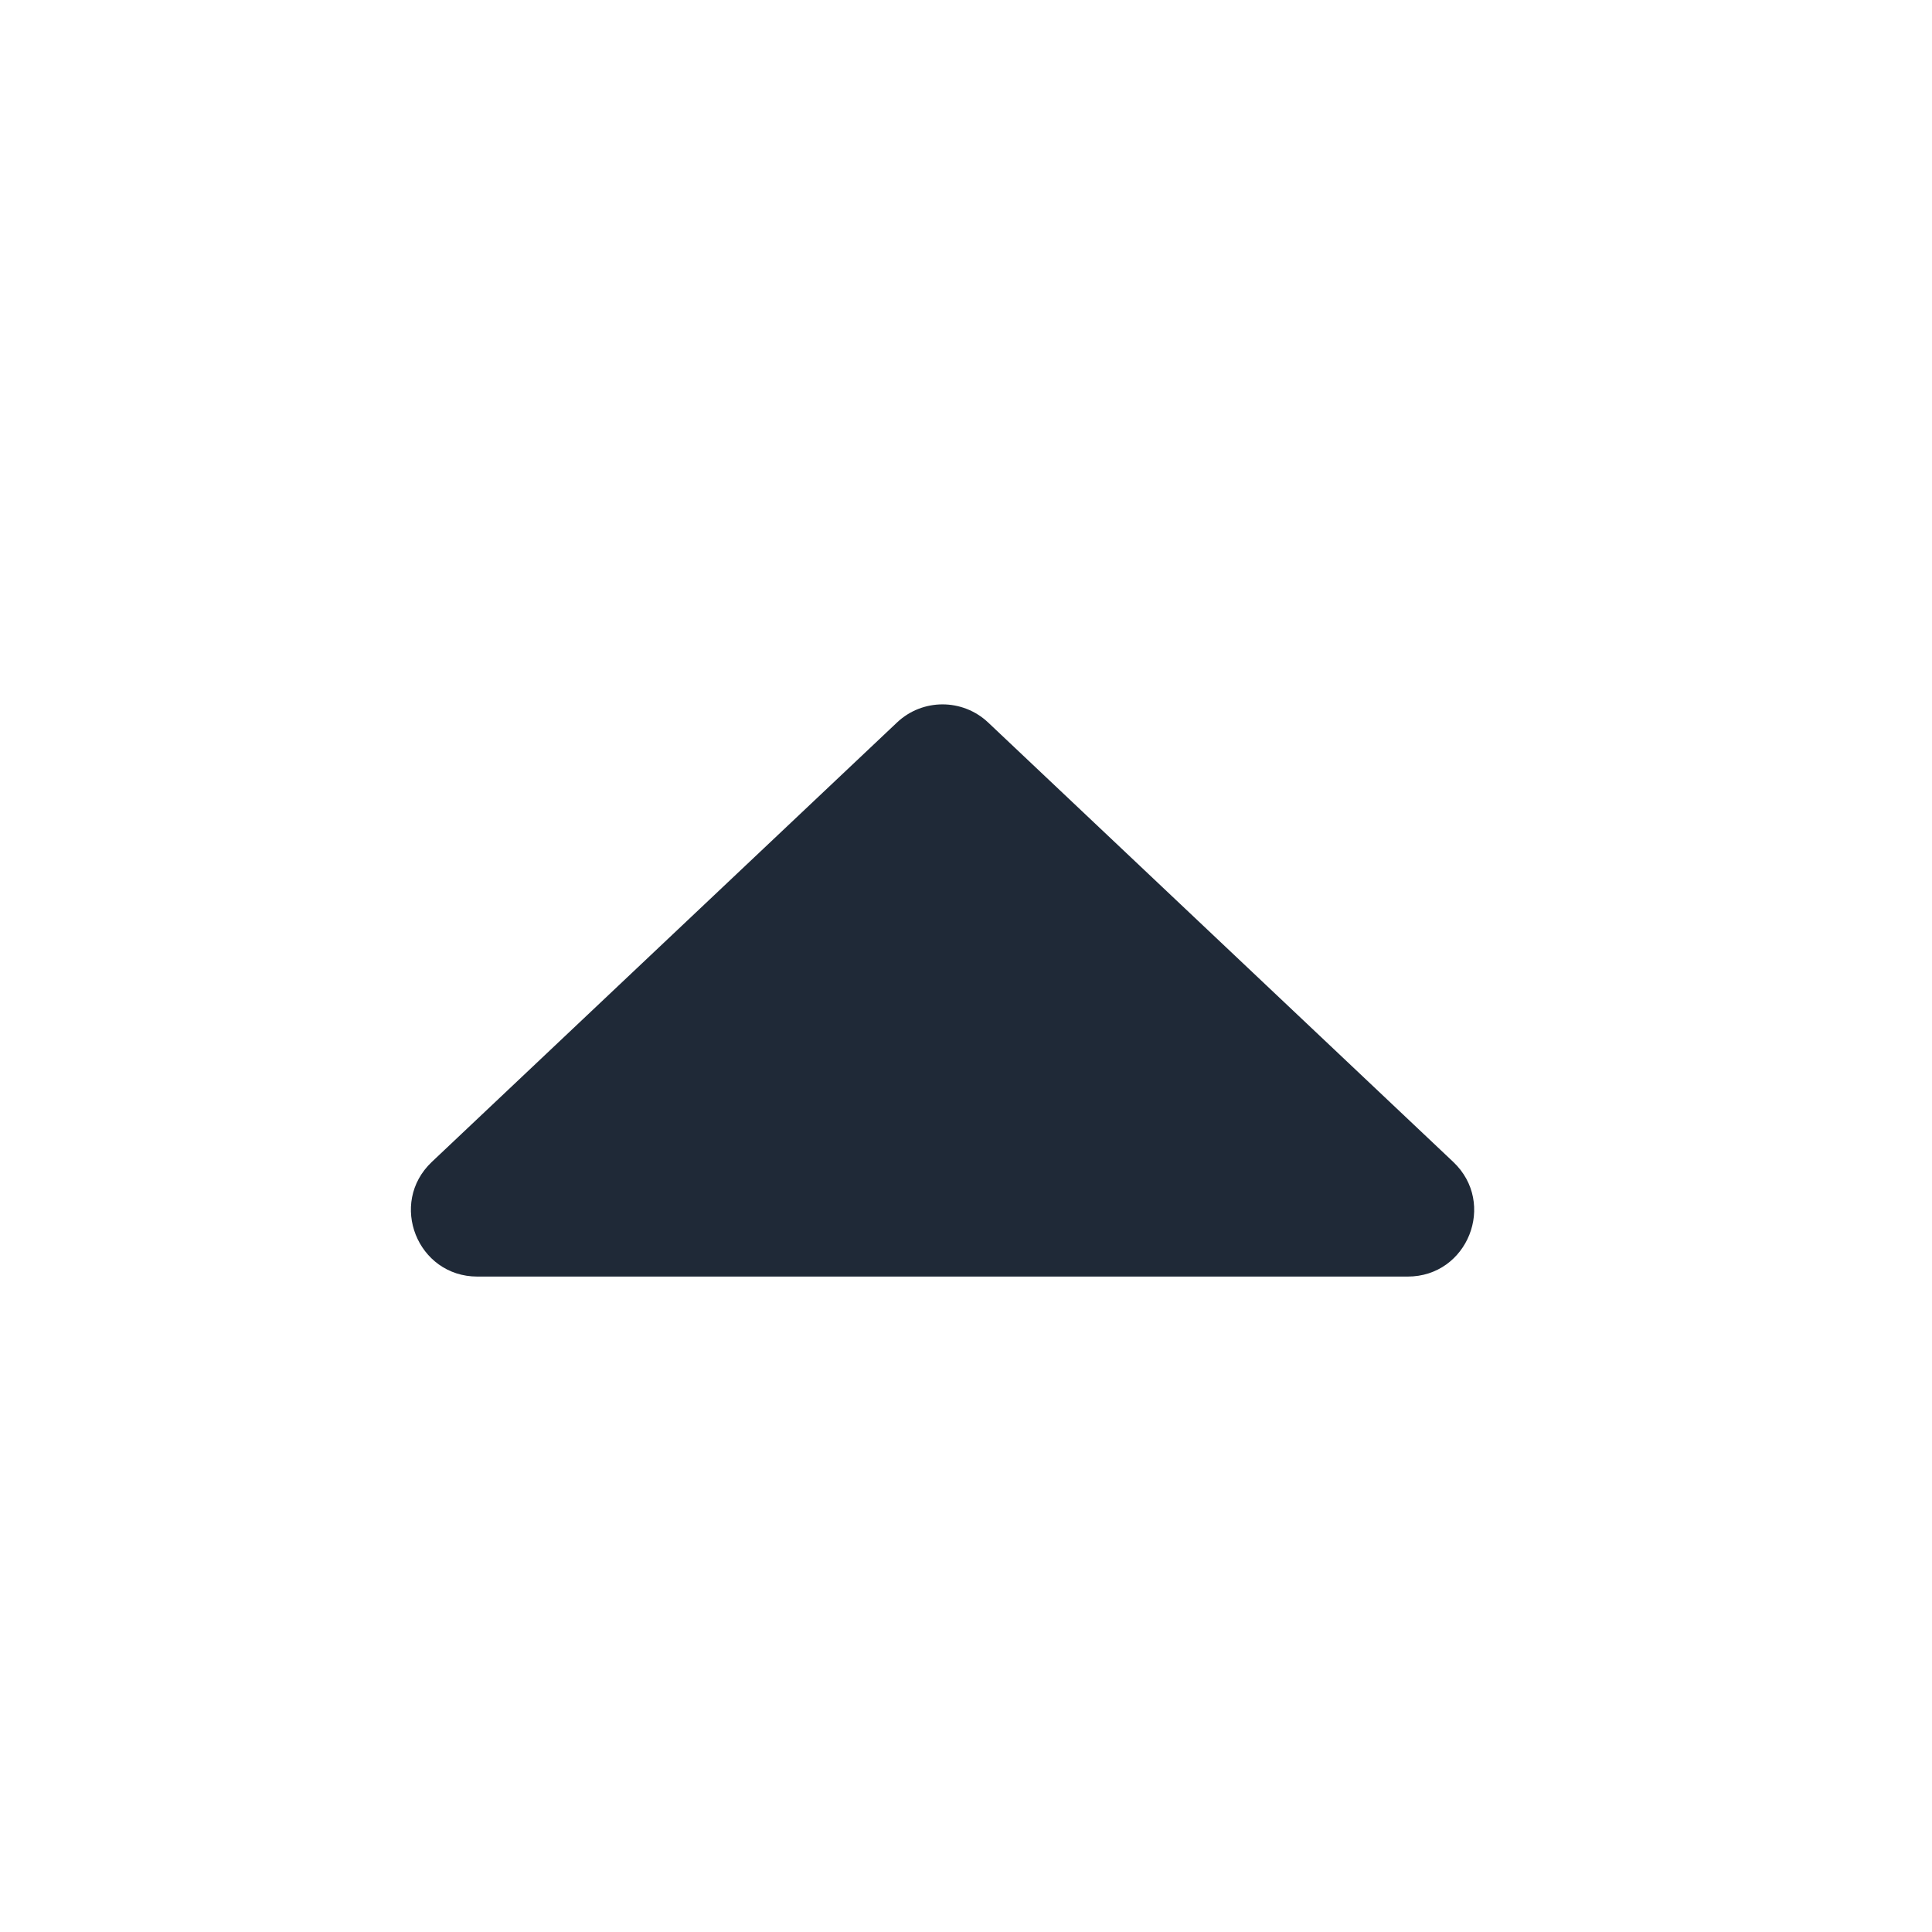
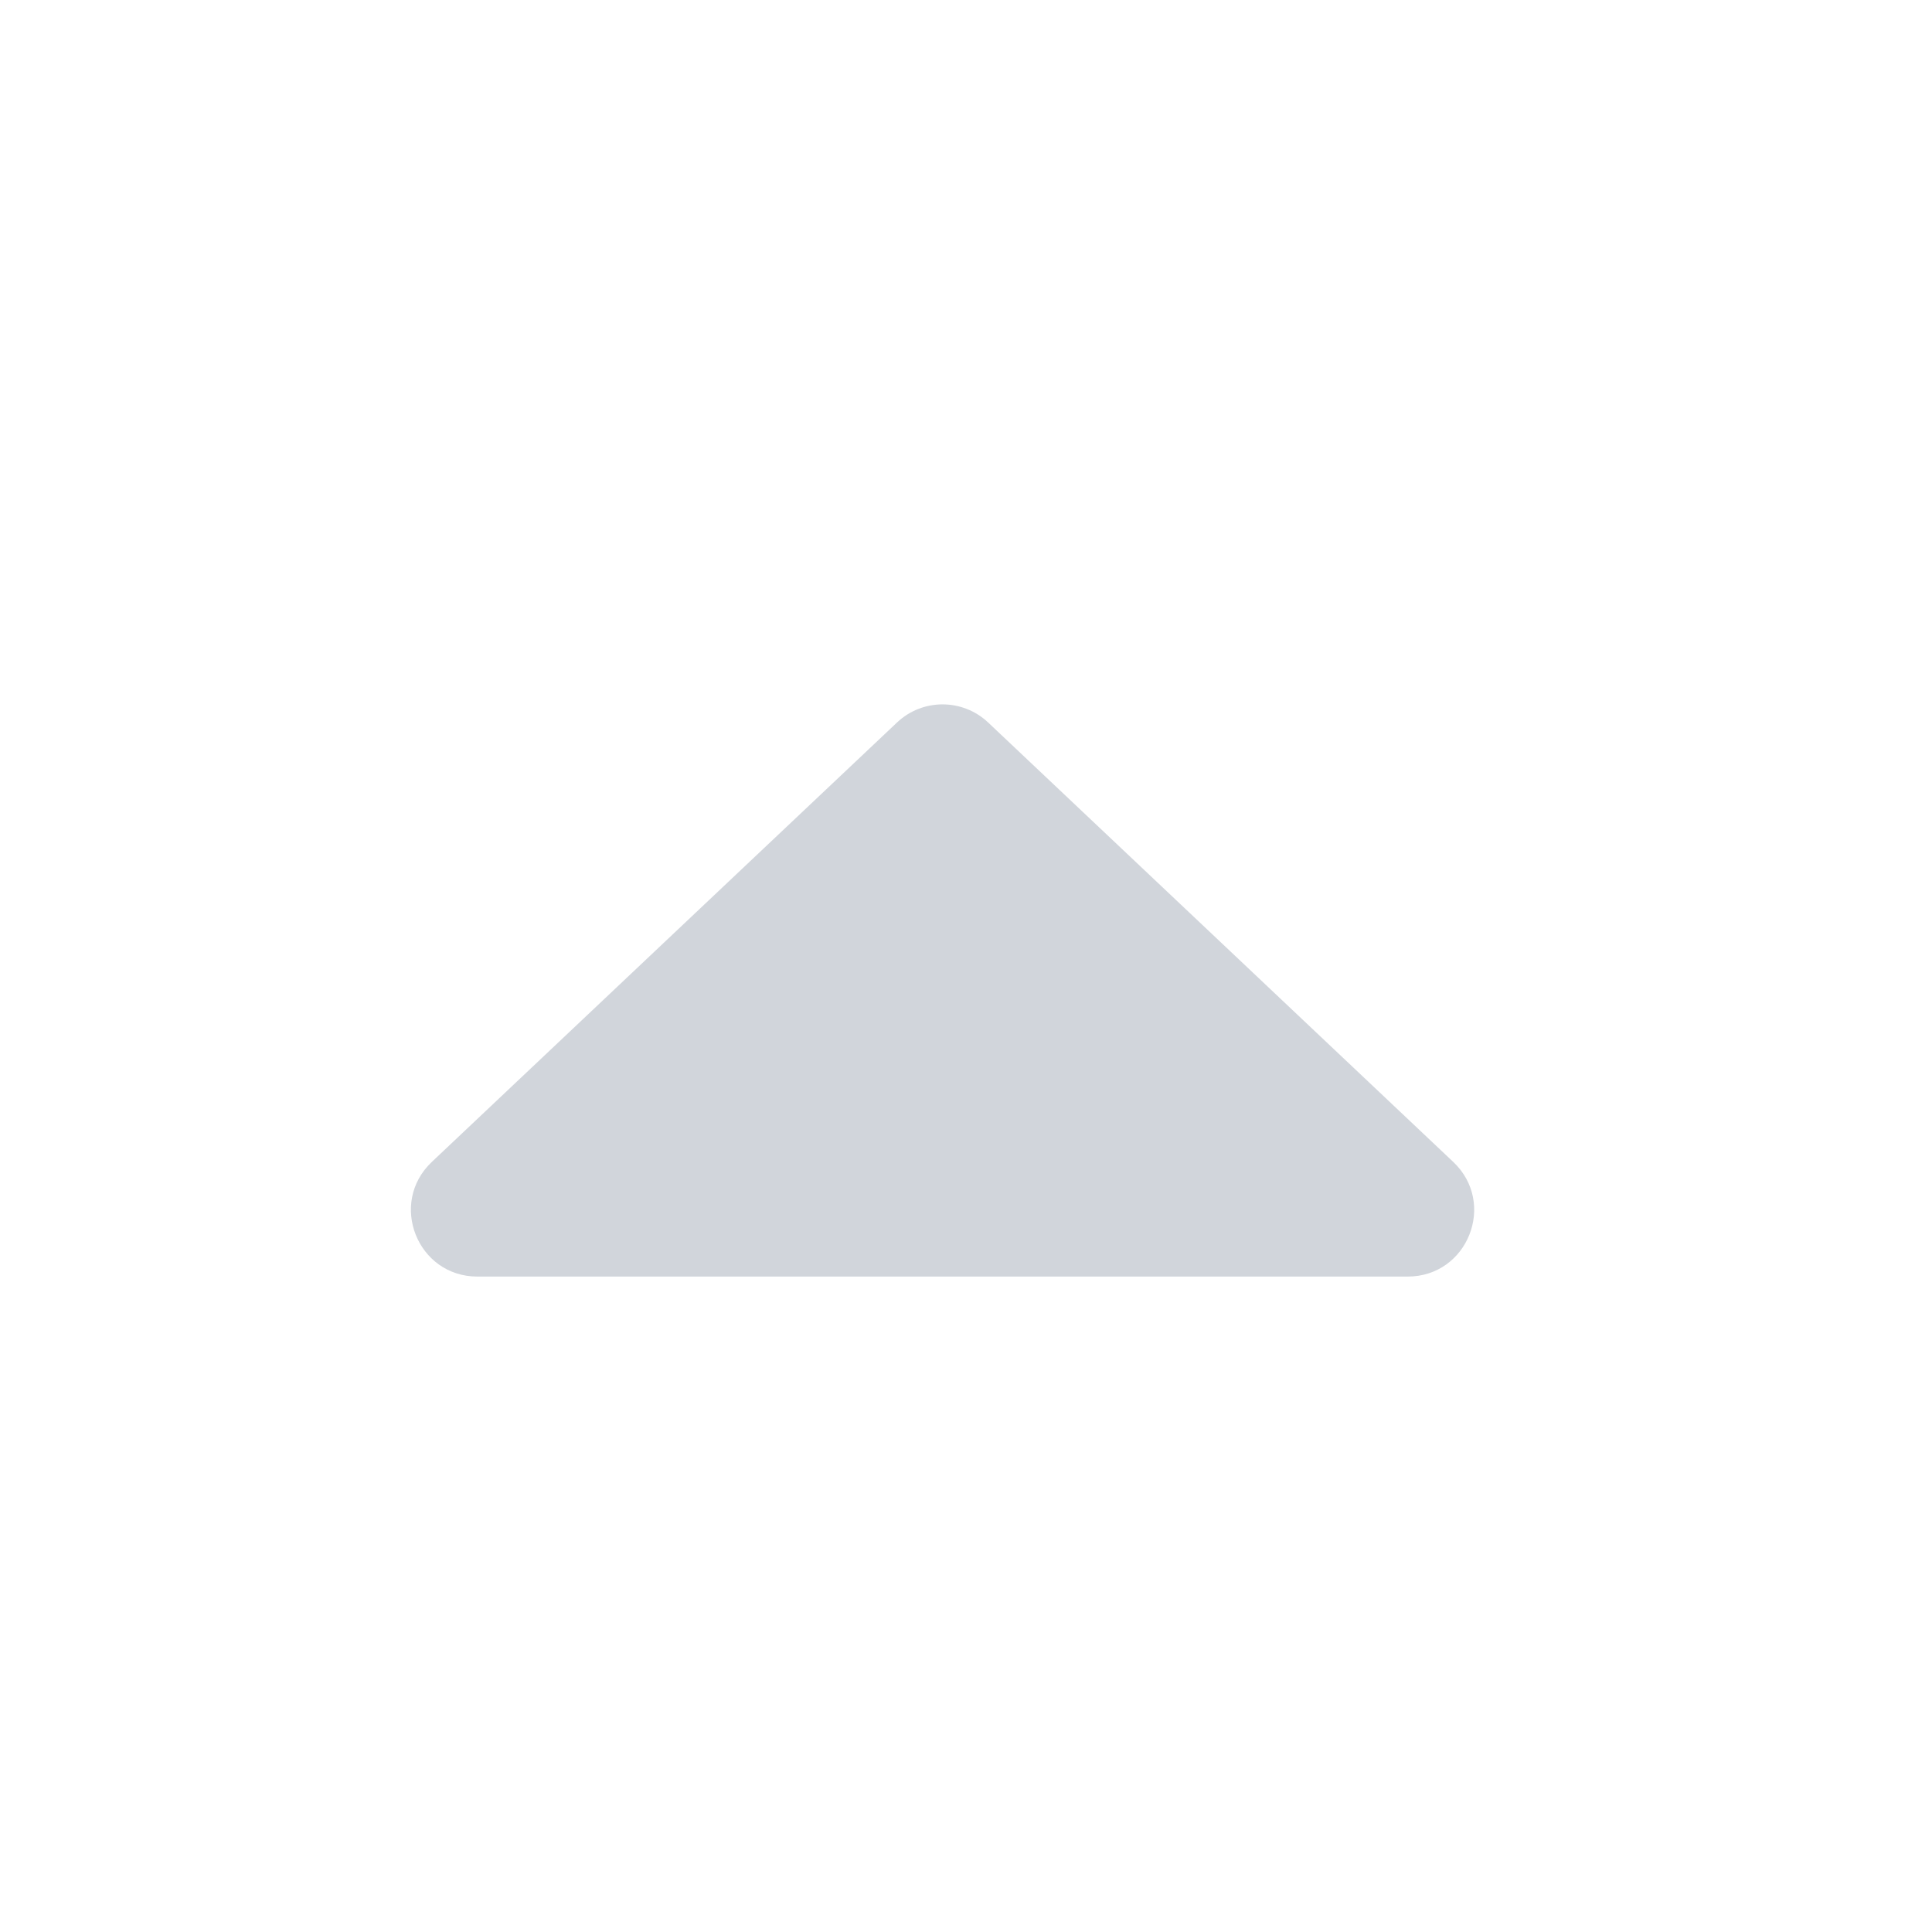
<svg xmlns="http://www.w3.org/2000/svg" width="24" height="24" viewBox="0 0 24 24" fill="none">
-   <path d="M12.275 8.975C11.957 8.675 11.46 8.675 11.143 8.975L5.364 14.434C4.822 14.947 5.185 15.858 5.93 15.858L17.487 15.858C18.233 15.858 18.595 14.947 18.053 14.434L12.275 8.975Z" fill="#1F2937" />
+   <path d="M12.275 8.975C11.957 8.675 11.46 8.675 11.143 8.975L5.364 14.434C4.822 14.947 5.185 15.858 5.93 15.858L17.487 15.858C18.233 15.858 18.595 14.947 18.053 14.434L12.275 8.975Z" fill="#D1D5DB" />
</svg>
